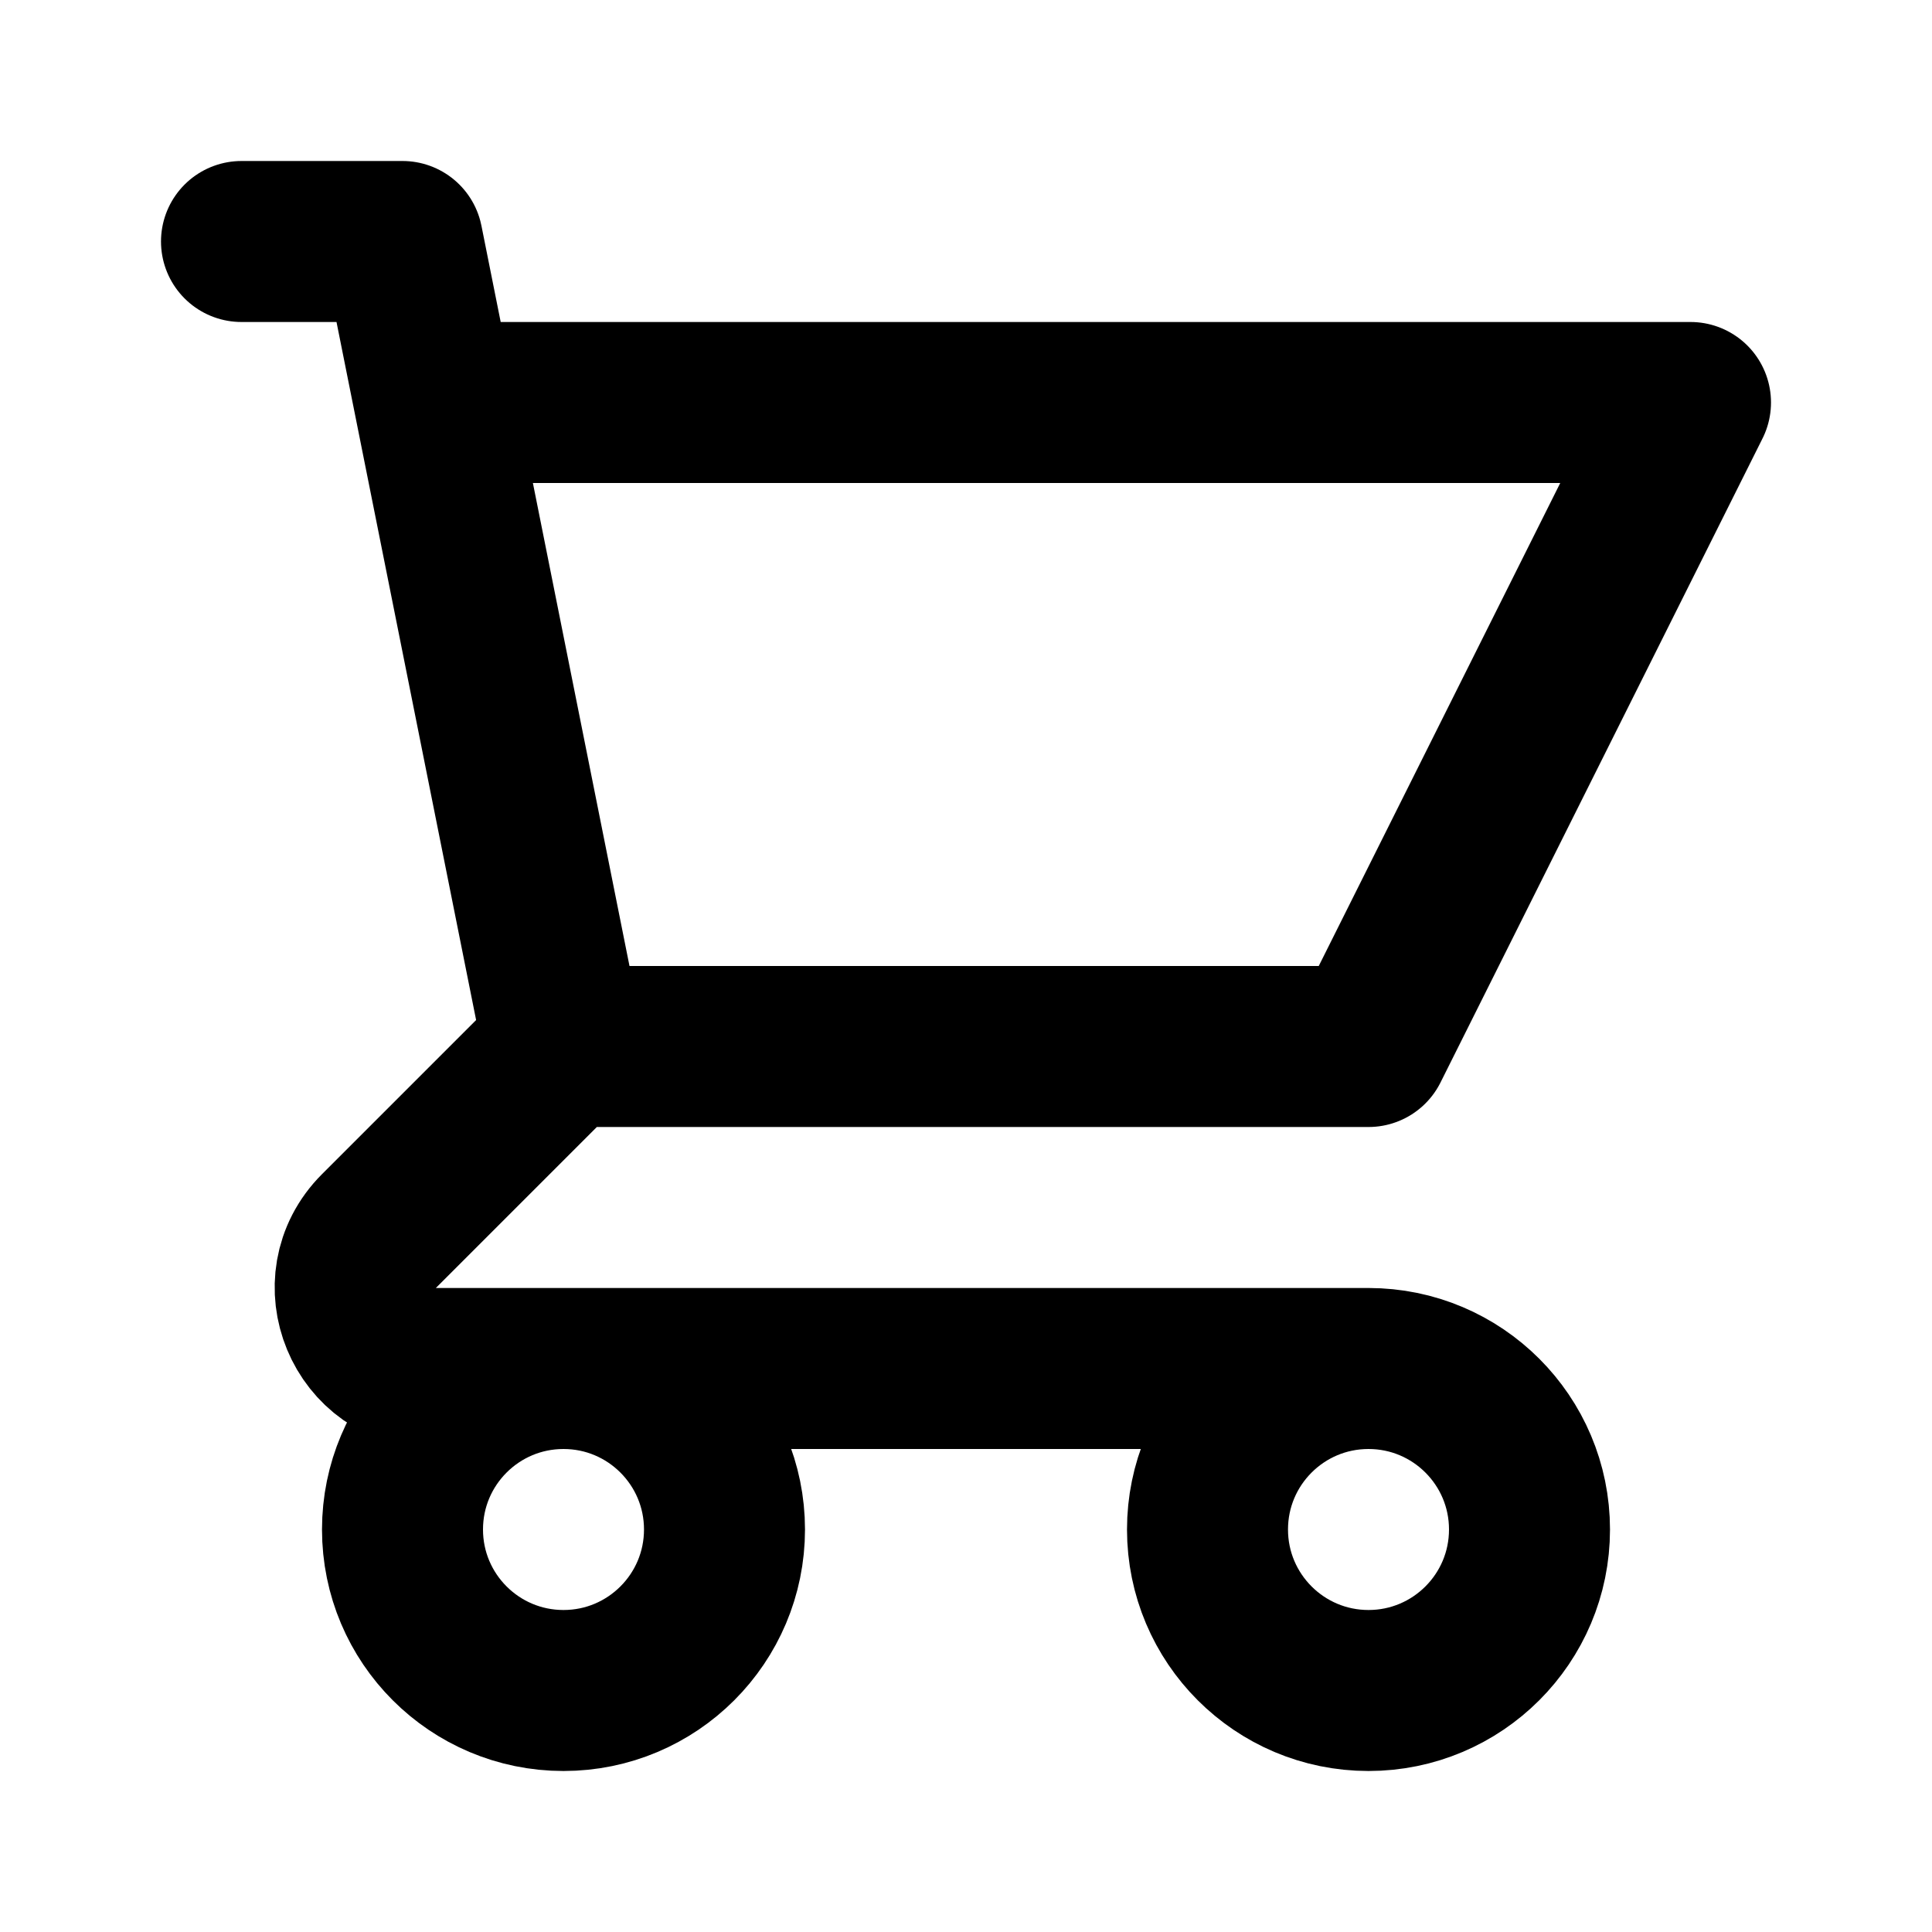
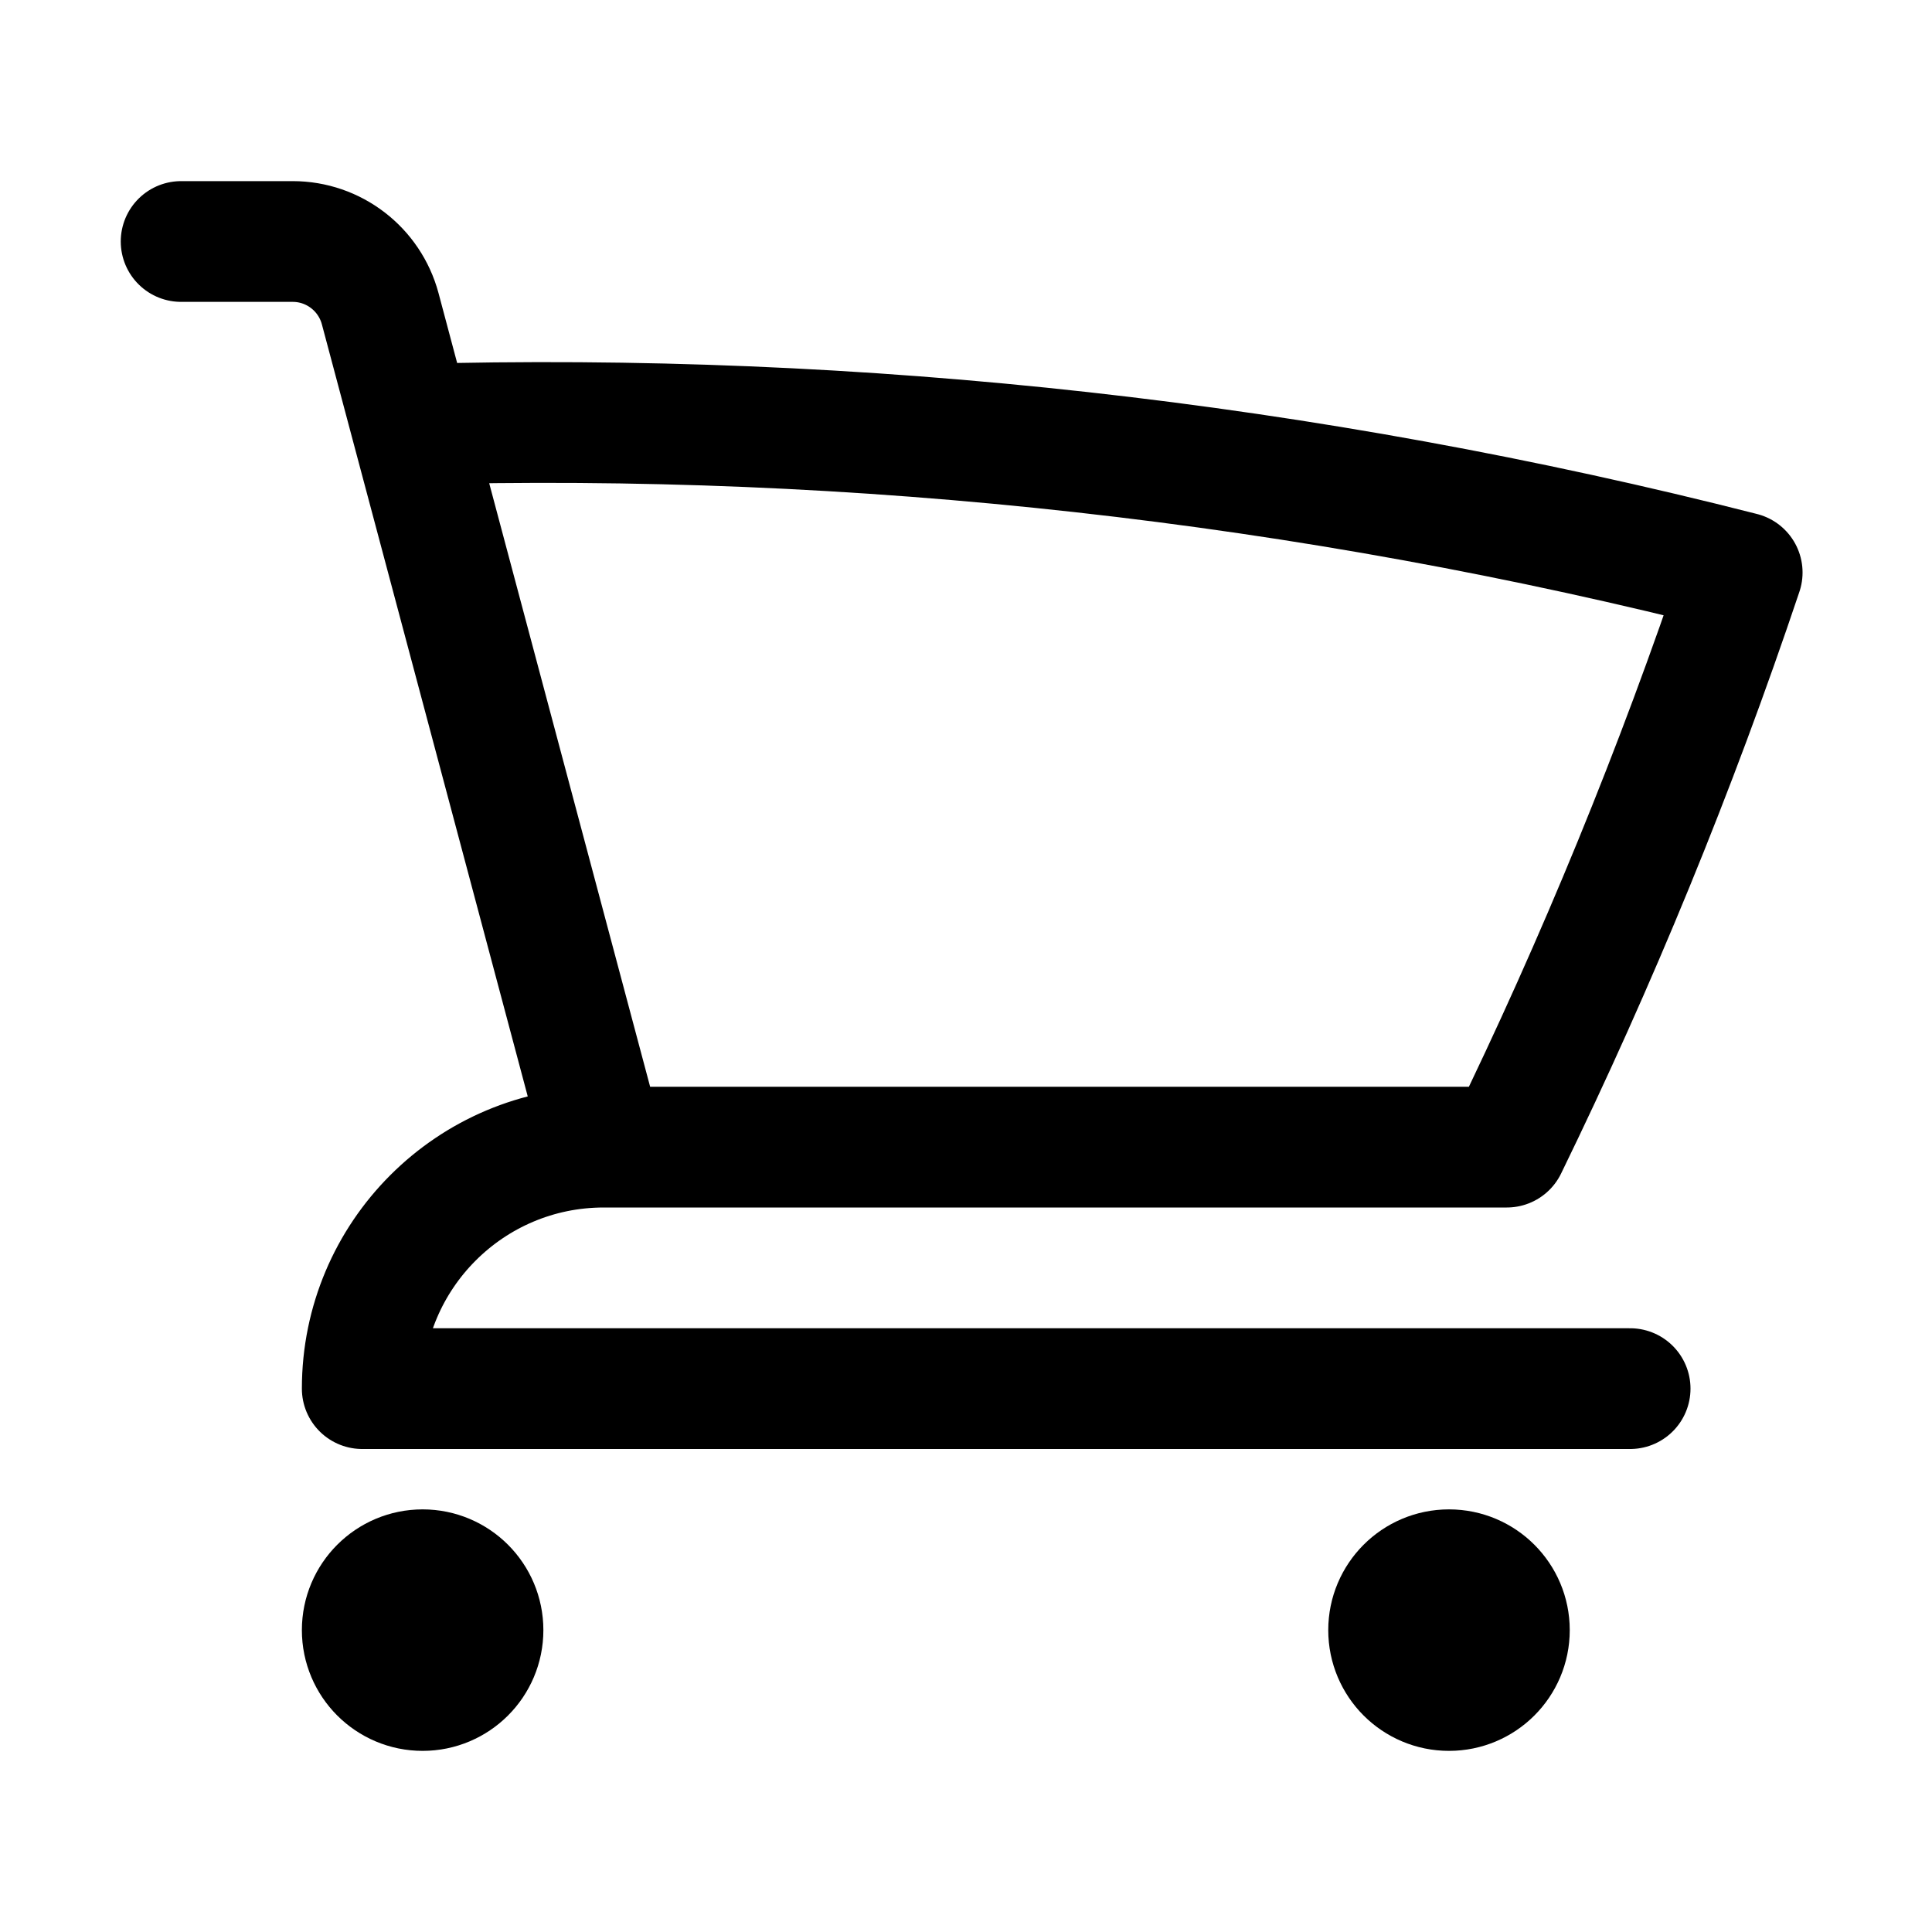
- <svg xmlns="http://www.w3.org/2000/svg" class="w-6 h-6 ml-2" fill="none" viewBox="0 0 24 24" stroke="currentColor">
-   <path stroke-linecap="round" stroke-linejoin="round" stroke-width="2" d="M3 3h2l.4 2M7 13h10l4-8H5.4M7 13L5.4 5M7 13l-2.293 2.293c-.63.63-.184 1.707.707 1.707H17m0 0a2 2 0 100 4 2 2 0 000-4zm-8 2a2 2 0 11-4 0 2 2 0 014 0z" />
+ <svg xmlns="http://www.w3.org/2000/svg" fill="none" viewBox="0 0 24 24" stroke-width="1.5" stroke="currentColor" class="w-6 h-6">
+   <path stroke-linecap="round" stroke-linejoin="round" d="M2.25 3h1.386c.51 0 .955.343 1.087.835l.383 1.437M7.5 14.25a3 3 0 00-3 3h15.75m-12.75-3h11.218c1.121-2.3 2.1-4.684 2.924-7.138a60.114 60.114 0 00-16.536-1.84M7.5 14.25L5.106 5.272M6 20.25a.75.75 0 11-1.5 0 .75.75 0 011.5 0zm12.75 0a.75.75 0 11-1.5 0 .75.75 0 011.5 0z" />
</svg>
